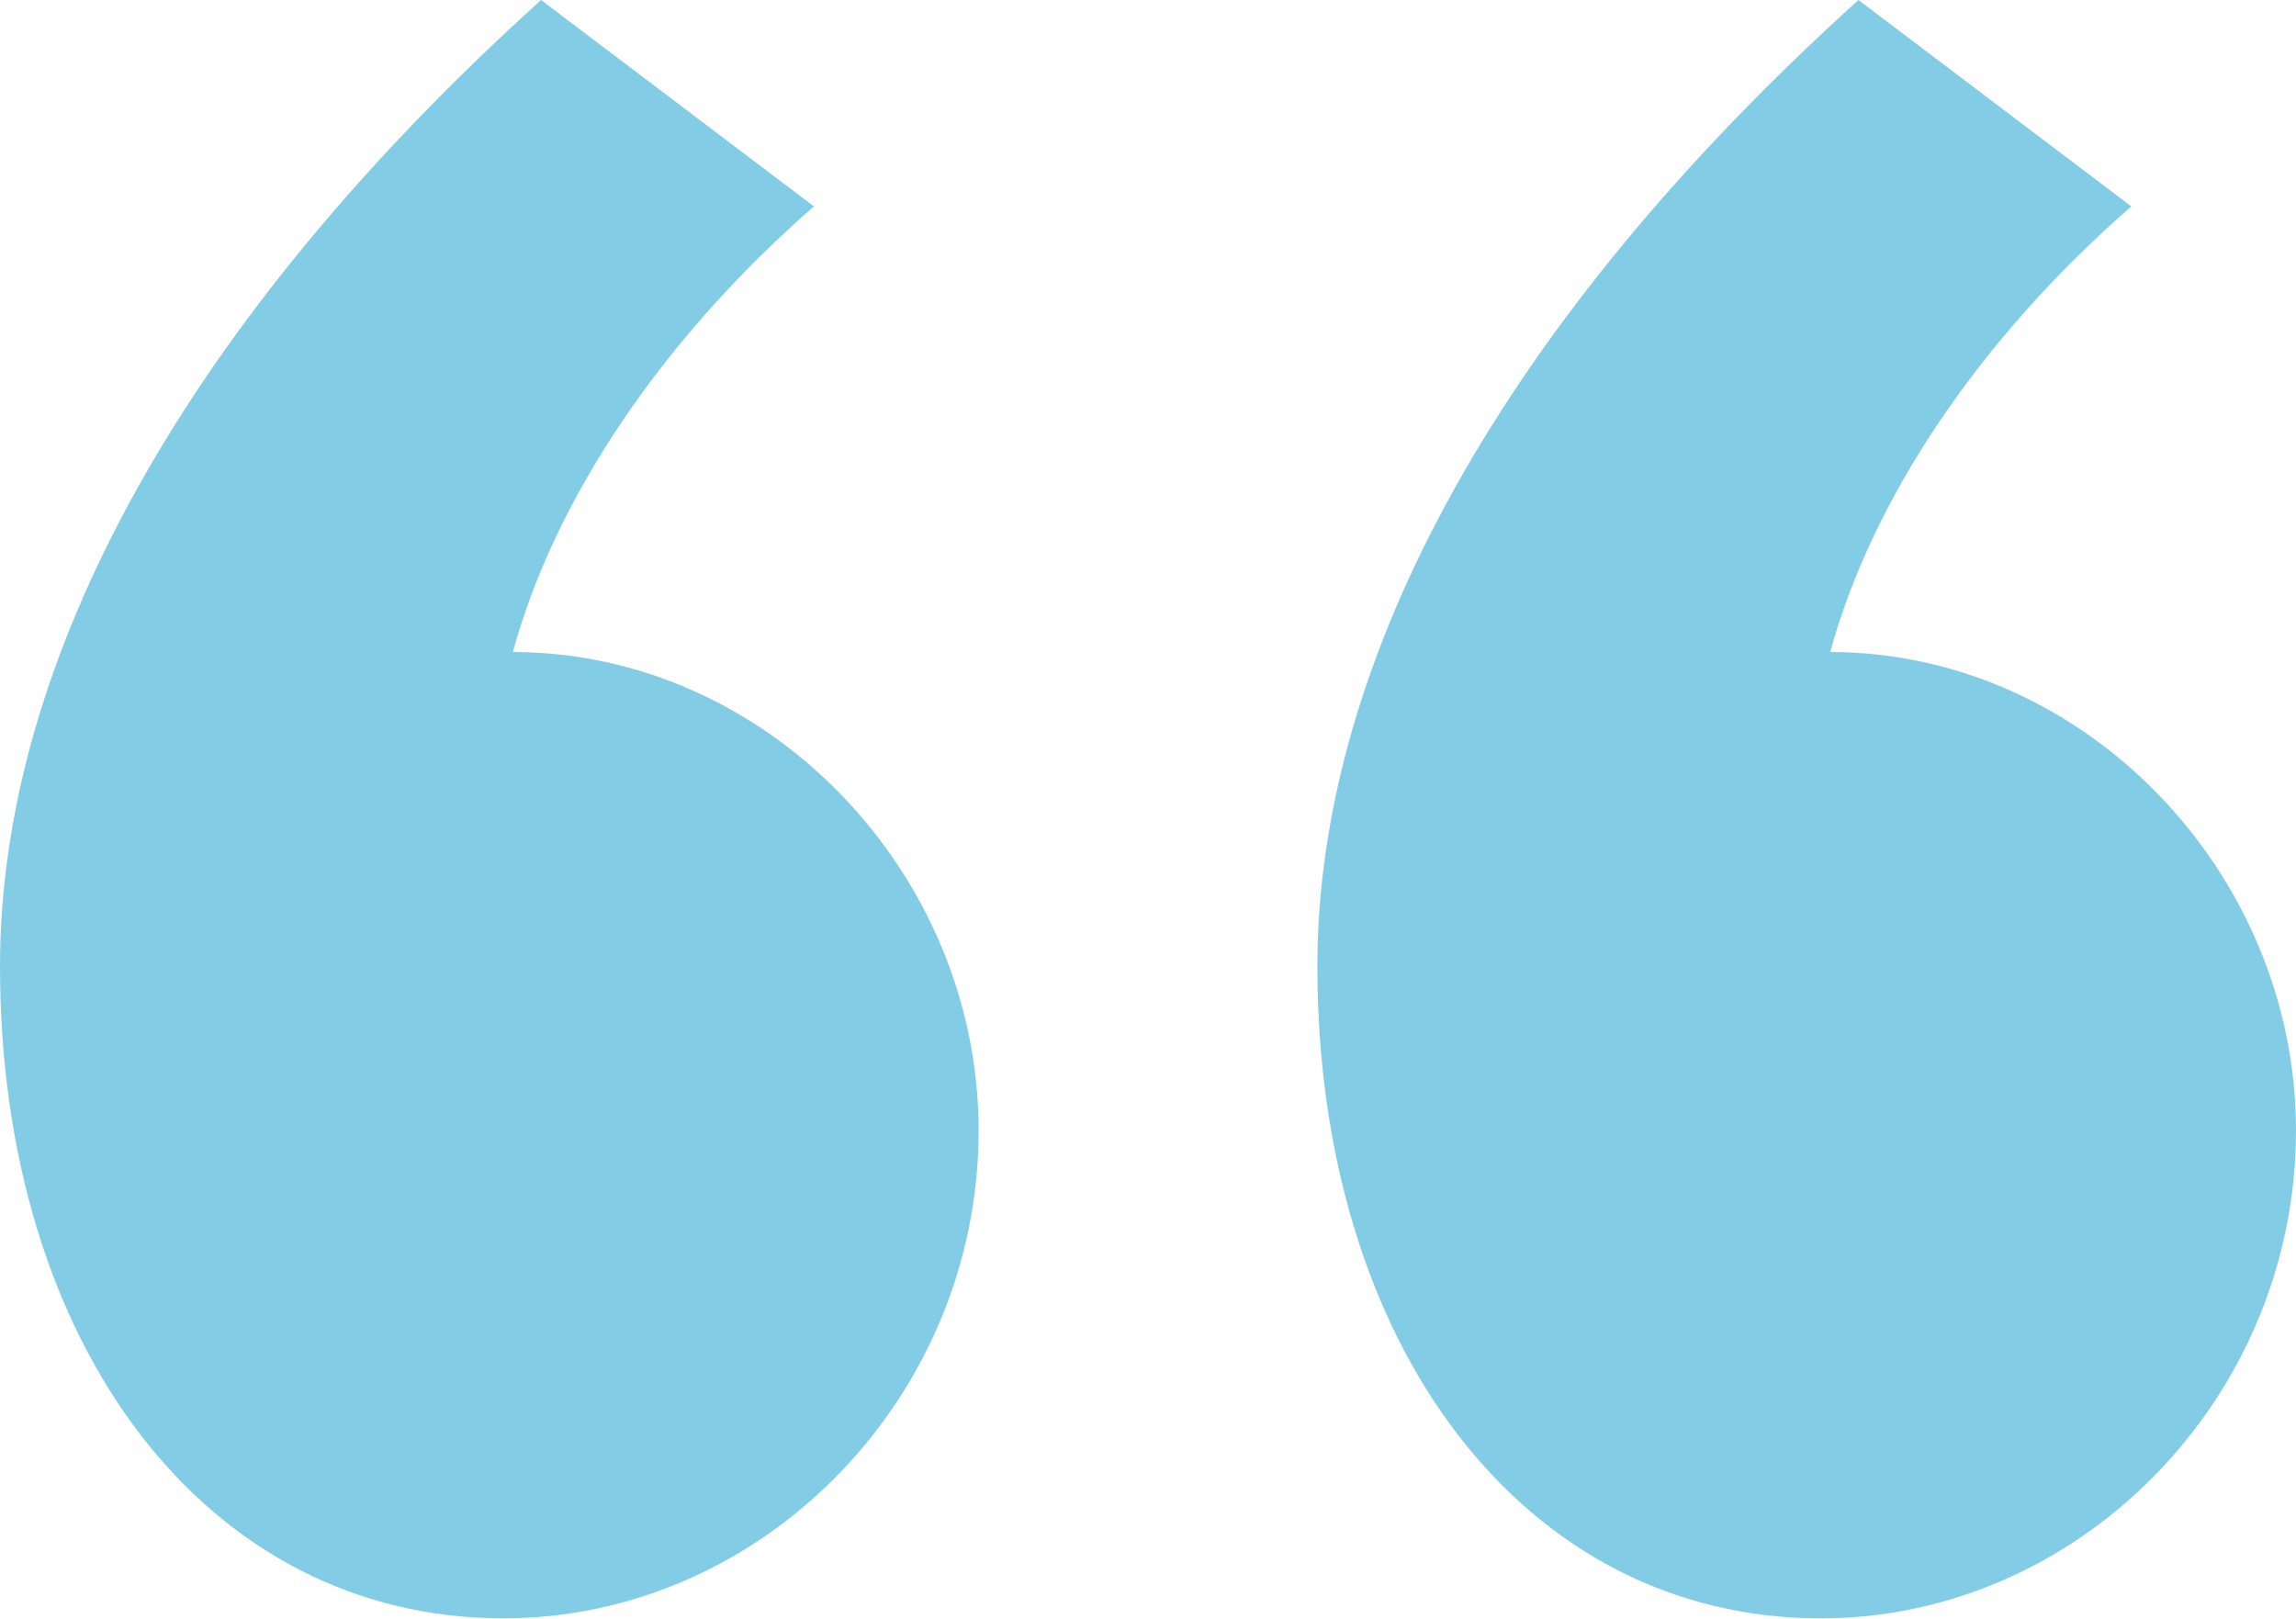
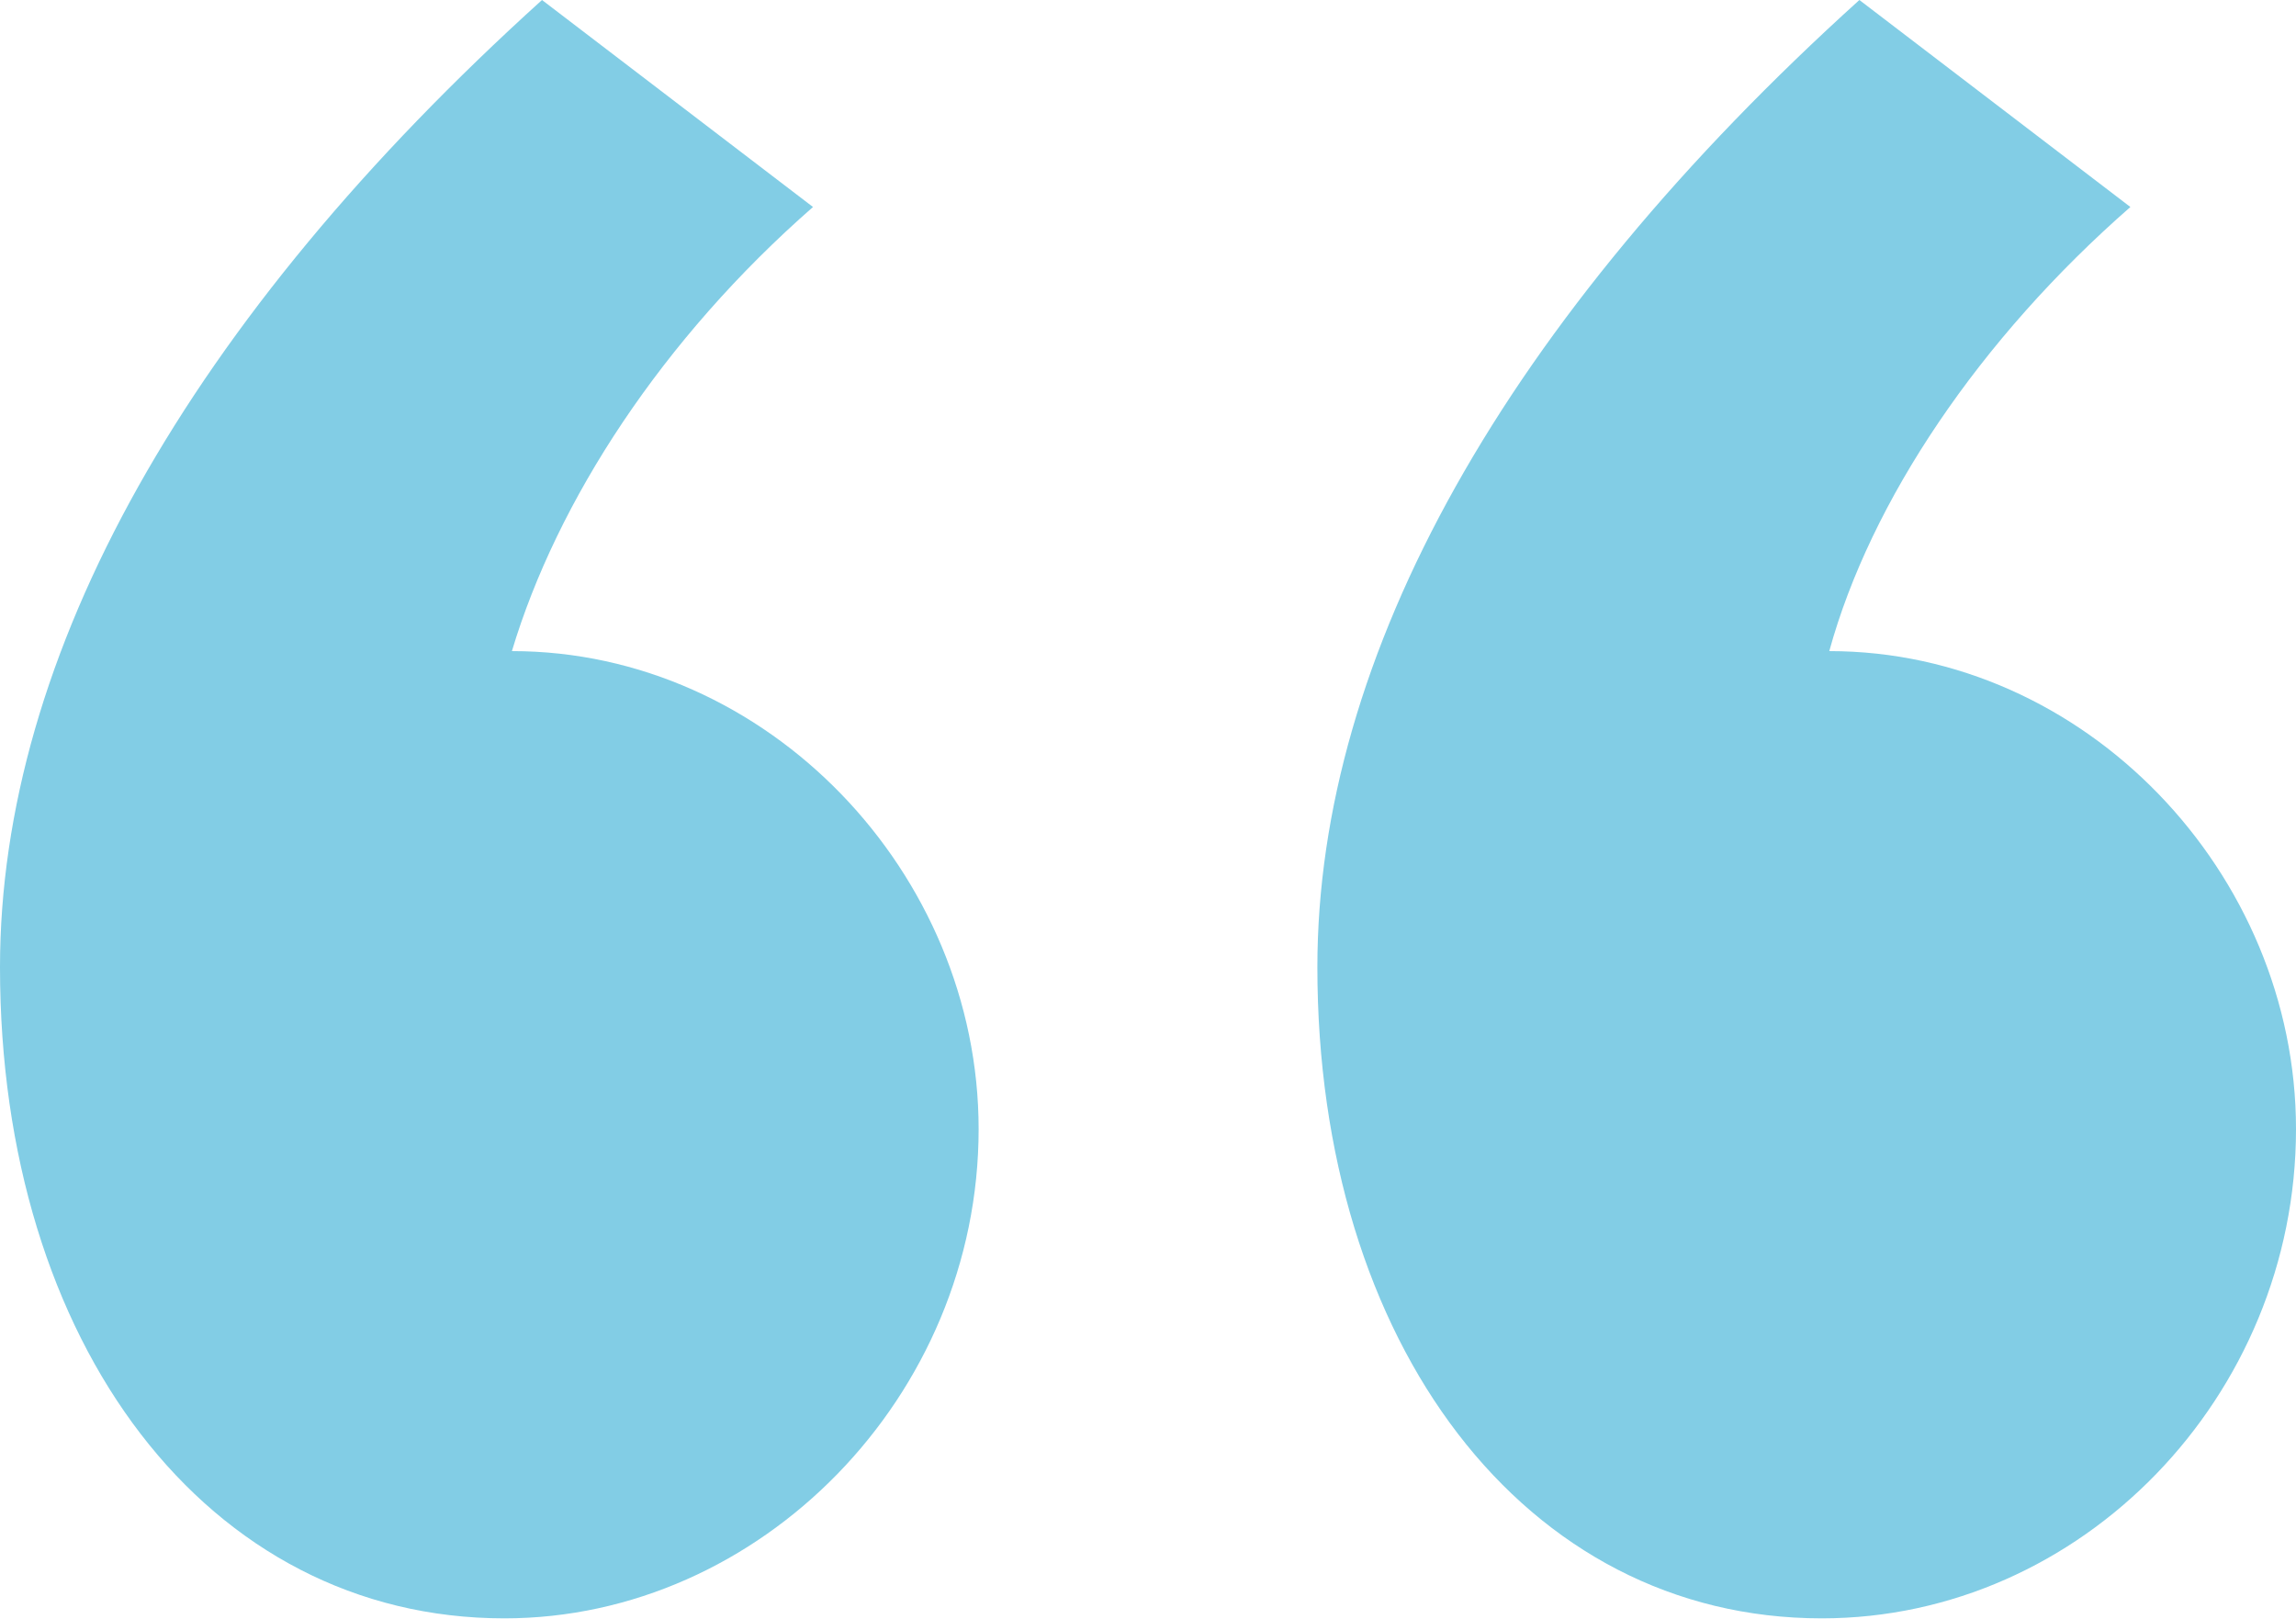
- <svg xmlns="http://www.w3.org/2000/svg" width="61" height="43" viewBox="0 0 61 43" fill="none">
-   <path d="M14.375 0C5 8.475 0 17.449 0 25.675C0 35.771 5.5 43 13.375 43C20.25 43 26 37.142 26 30.038C26 23.183 20.375 17.325 13.625 17.325C14.75 13.212 17.625 8.974 21.625 5.484L14.375 0ZM49.375 0C40 8.475 35 17.449 35 25.675C35 35.771 40.5 43 48.375 43C55.25 43 61 37.142 61 30.038C61 23.183 55.375 17.325 48.625 17.325C49.75 13.212 52.625 8.974 56.625 5.484L49.375 0Z" fill="#82CDE5" />
+ <svg xmlns="http://www.w3.org/2000/svg" width="61" height="43" fill="none">
+   <path d="M14.4 0C5 8.5 0 17.4 0 25.7 0 35.7 5.5 43 13.4 43 20.2 43 26 37.1 26 30c0-6.8-5.6-12.7-12.4-12.7 1.2-4 4-8.3 8-11.8L14.4 0zm35 0C40 8.5 35 17.4 35 25.7c0 10 5.5 17.3 13.4 17.3C55.3 43 61 37.1 61 30c0-6.8-5.6-12.7-12.4-12.7 1.1-4 4-8.3 8-11.8L49.4 0z" fill="#82CDE5" />
</svg>
